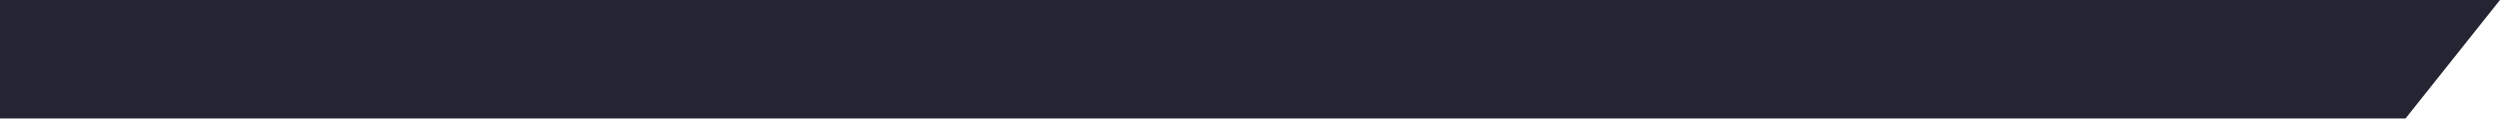
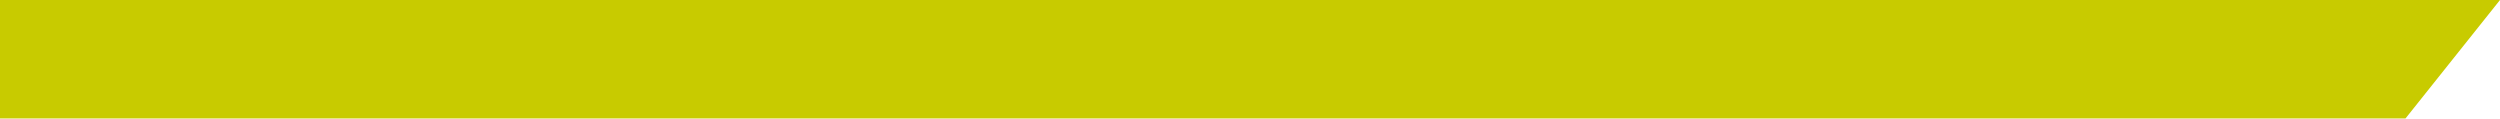
- <svg xmlns="http://www.w3.org/2000/svg" id="Ebene_1" data-name="Ebene 1" viewBox="0 0 1920 91">
-   <defs>
-     <style>.cls-1{fill:#232532;}</style>
-   </defs>
-   <polyline class="cls-1" points="1920 0 0 0 0 91 1847.42 91" />
+ <svg xmlns="http://www.w3.org/2000/svg" version="1.1" id="Ebene_1" x="0px" y="0px" viewBox="0 0 1920 91" style="enable-background:new 0 0 1920 91;" xml:space="preserve">
+   <style type="text/css">
+ 	.st0{fill:#C8CB00;}
+ </style>
+   <polyline class="st0" points="1920,0 0,0 0,91 1847.4,91 " />
</svg>
